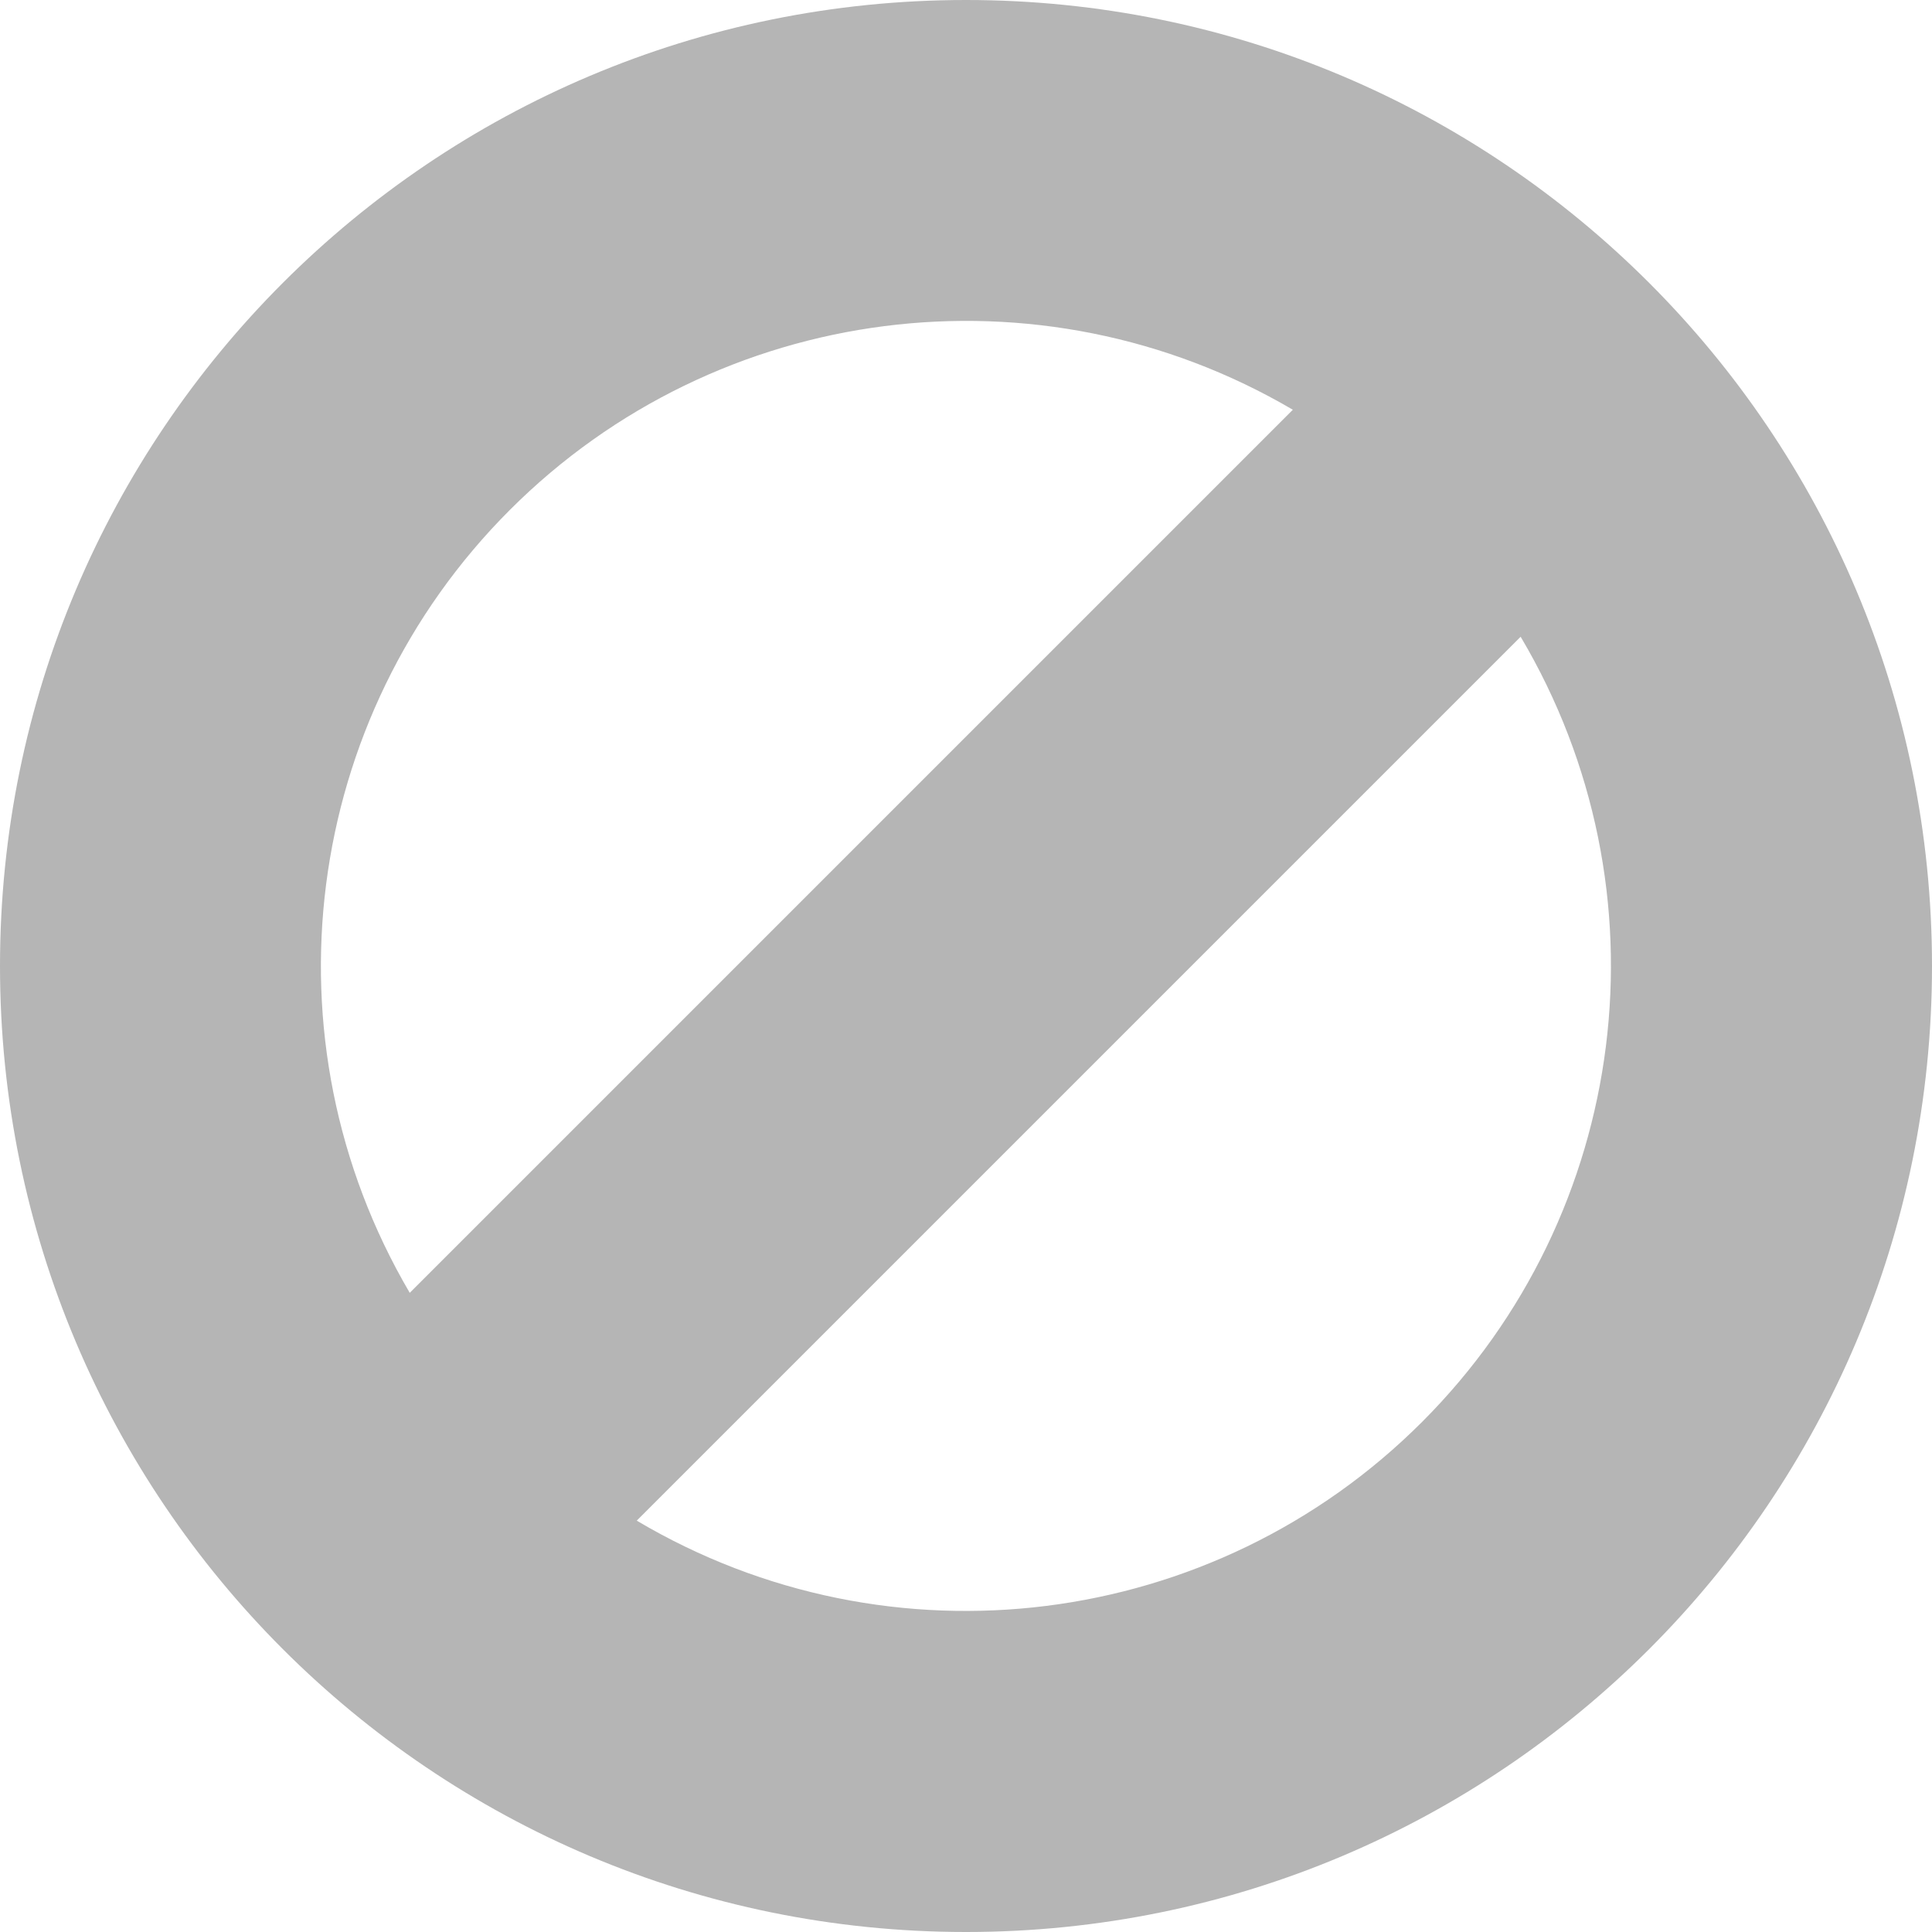
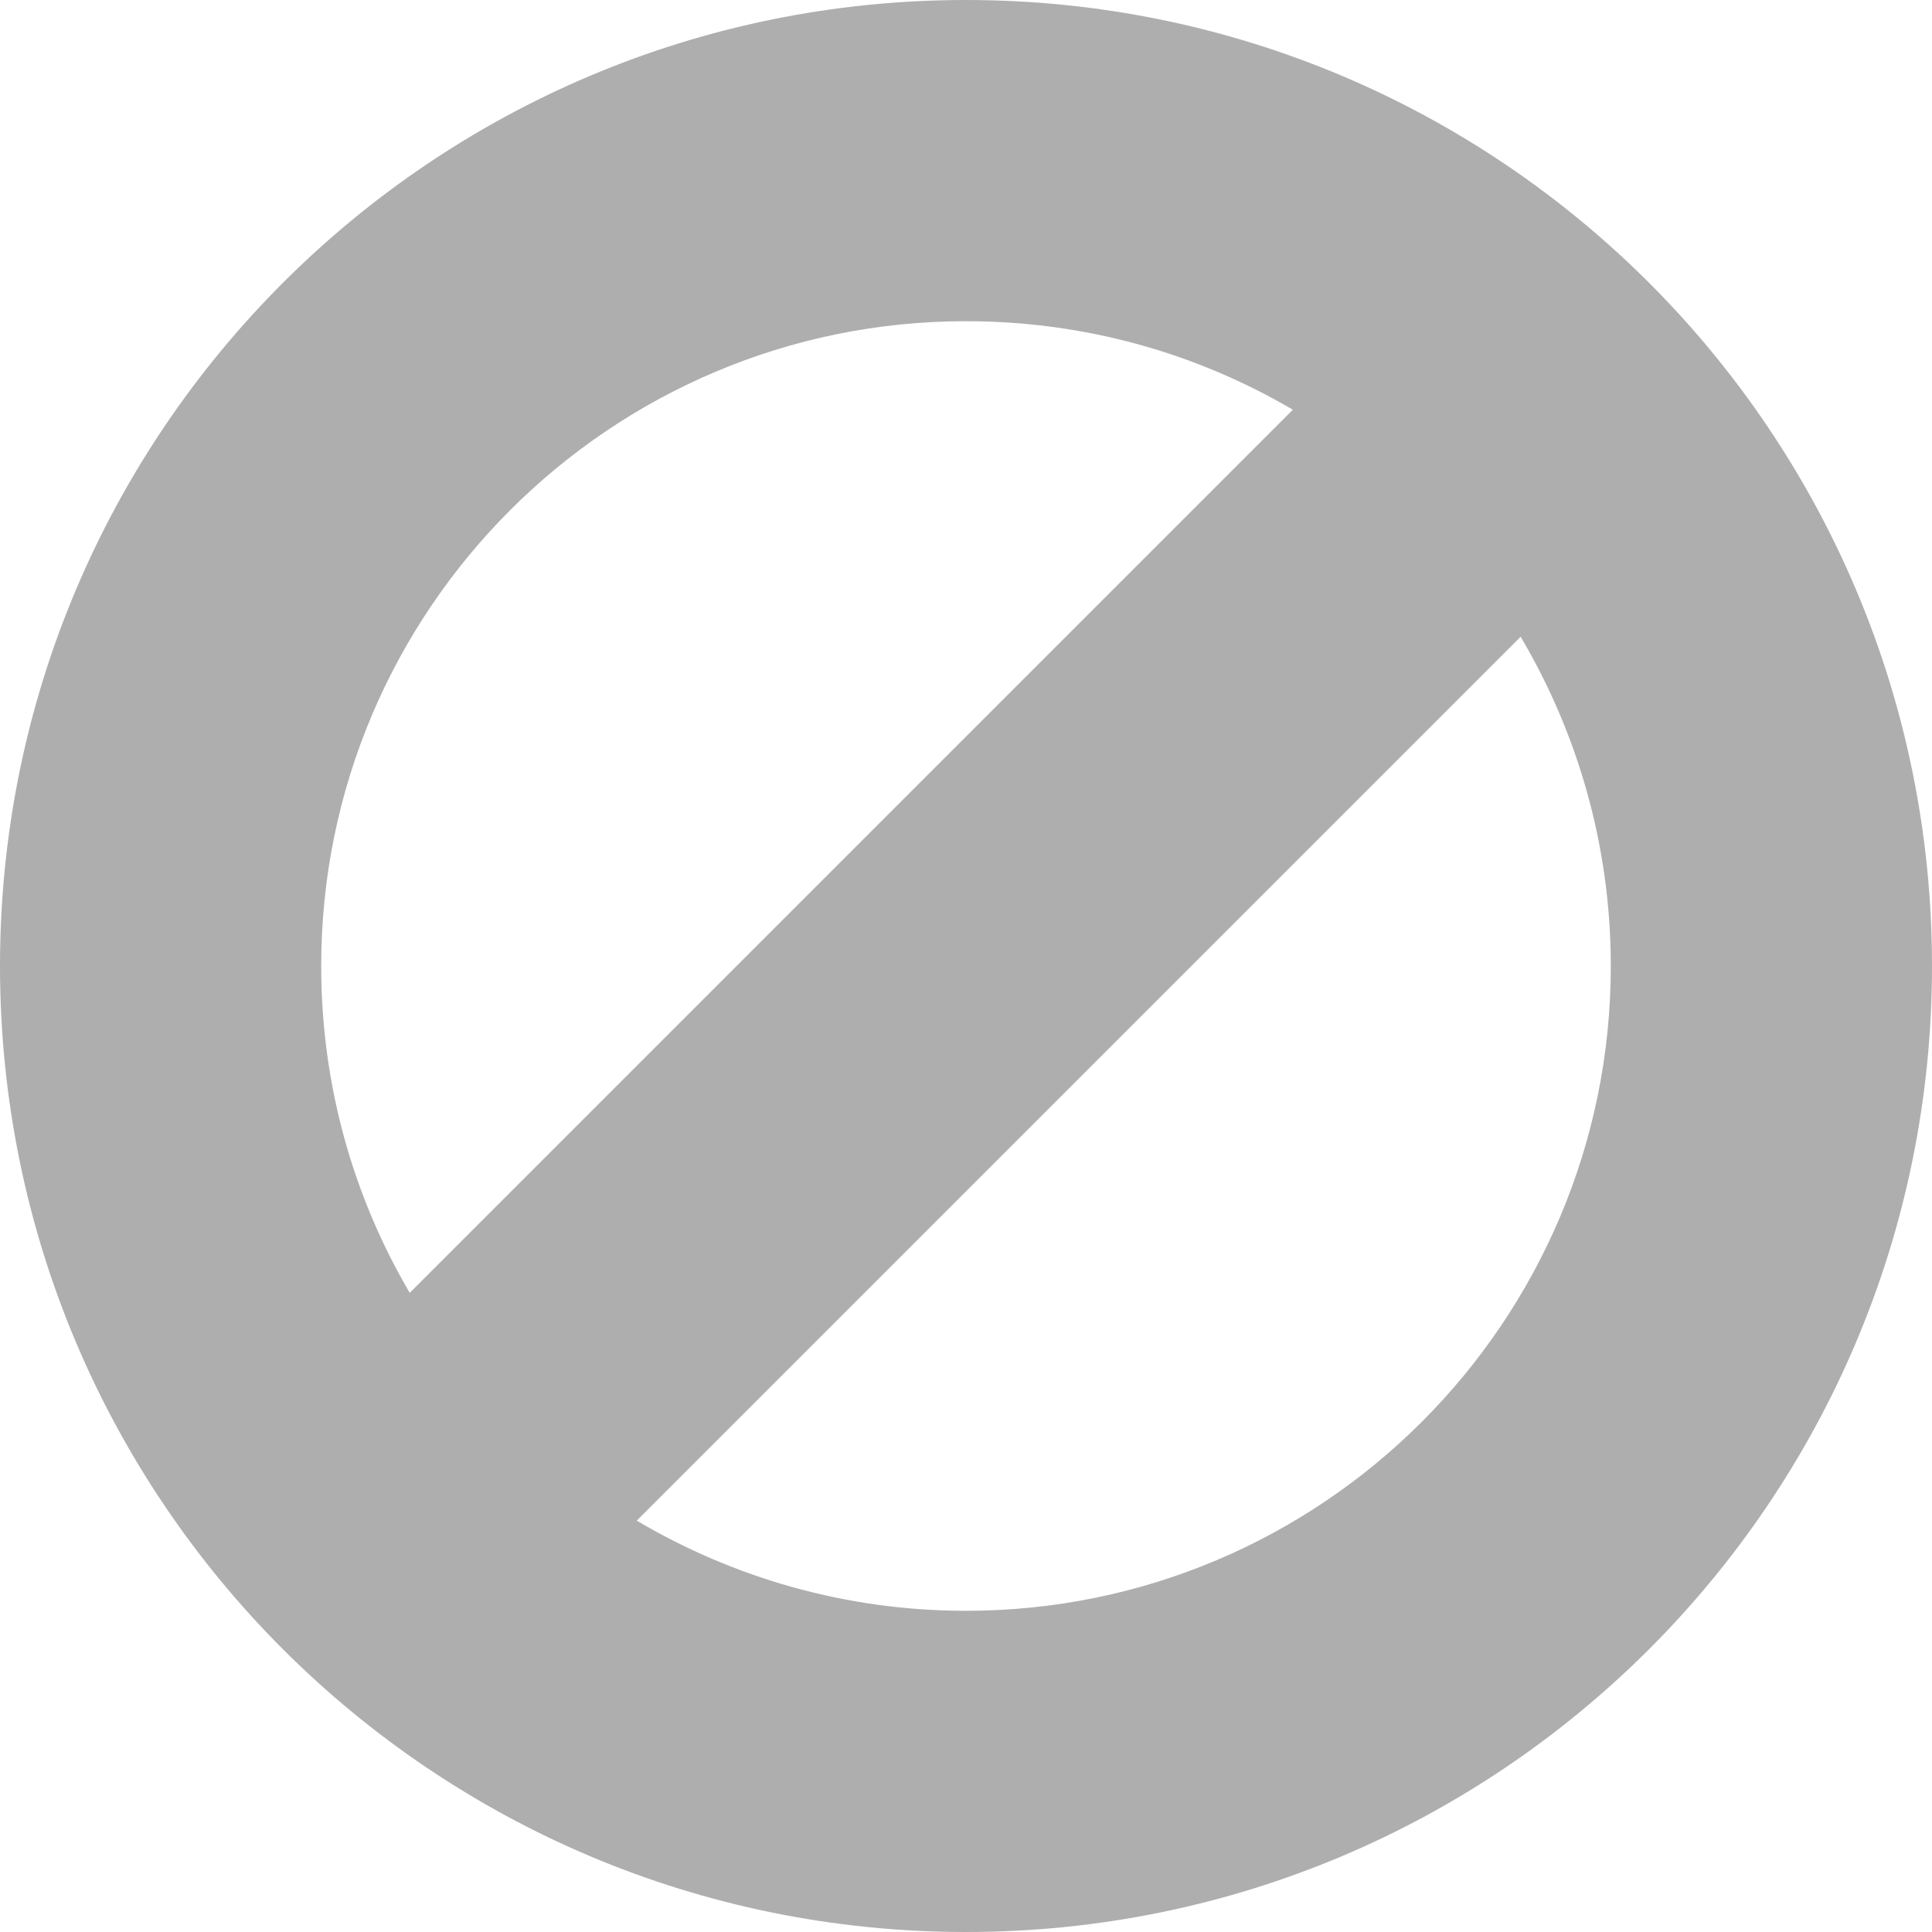
- <svg xmlns="http://www.w3.org/2000/svg" width="24" height="24">
-   <path fill="#B5B5B5" d="M7.91 18.89A8.013 8.013 0 0 0 18.89 7.91L7.91 18.89zm-2.82-2.83L16.06 5.09A8.015 8.015 0 0 0 5.09 16.06zM12 24C5.37 24 0 18.63 0 12S5.37 0 12 0s12 5.37 12 12-5.37 12-12 12z" />
+ <svg xmlns="http://www.w3.org/2000/svg" width="24" height="24" viewBox="0 0 24 24">
+   <path fill="#aeaeae" d="M7.91,18.89 C9.11,19.60 10.51,20.01 12.00,20.01 C16.42,20.01 20.01,16.42 20.01,12.00 C20.01,10.51 19.60,9.11 18.89,7.91 L7.91,18.89 Z M5.09,16.06 L16.06,5.09 C14.87,4.39 13.48,3.99 12.00,3.99 C7.58,3.99 3.99,7.58 3.99,12.00 C3.99,13.48 4.39,14.87 5.09,16.06 Z M12.00,24.00 C5.37,24.00 0.00,18.63 0.00,12.00 C0.00,5.37 5.37,0.00 12.00,0.00 C18.63,0.00 24.00,5.37 24.00,12.00 C24.00,18.63 18.63,24.00 12.00,24.00 Z" />
</svg>
